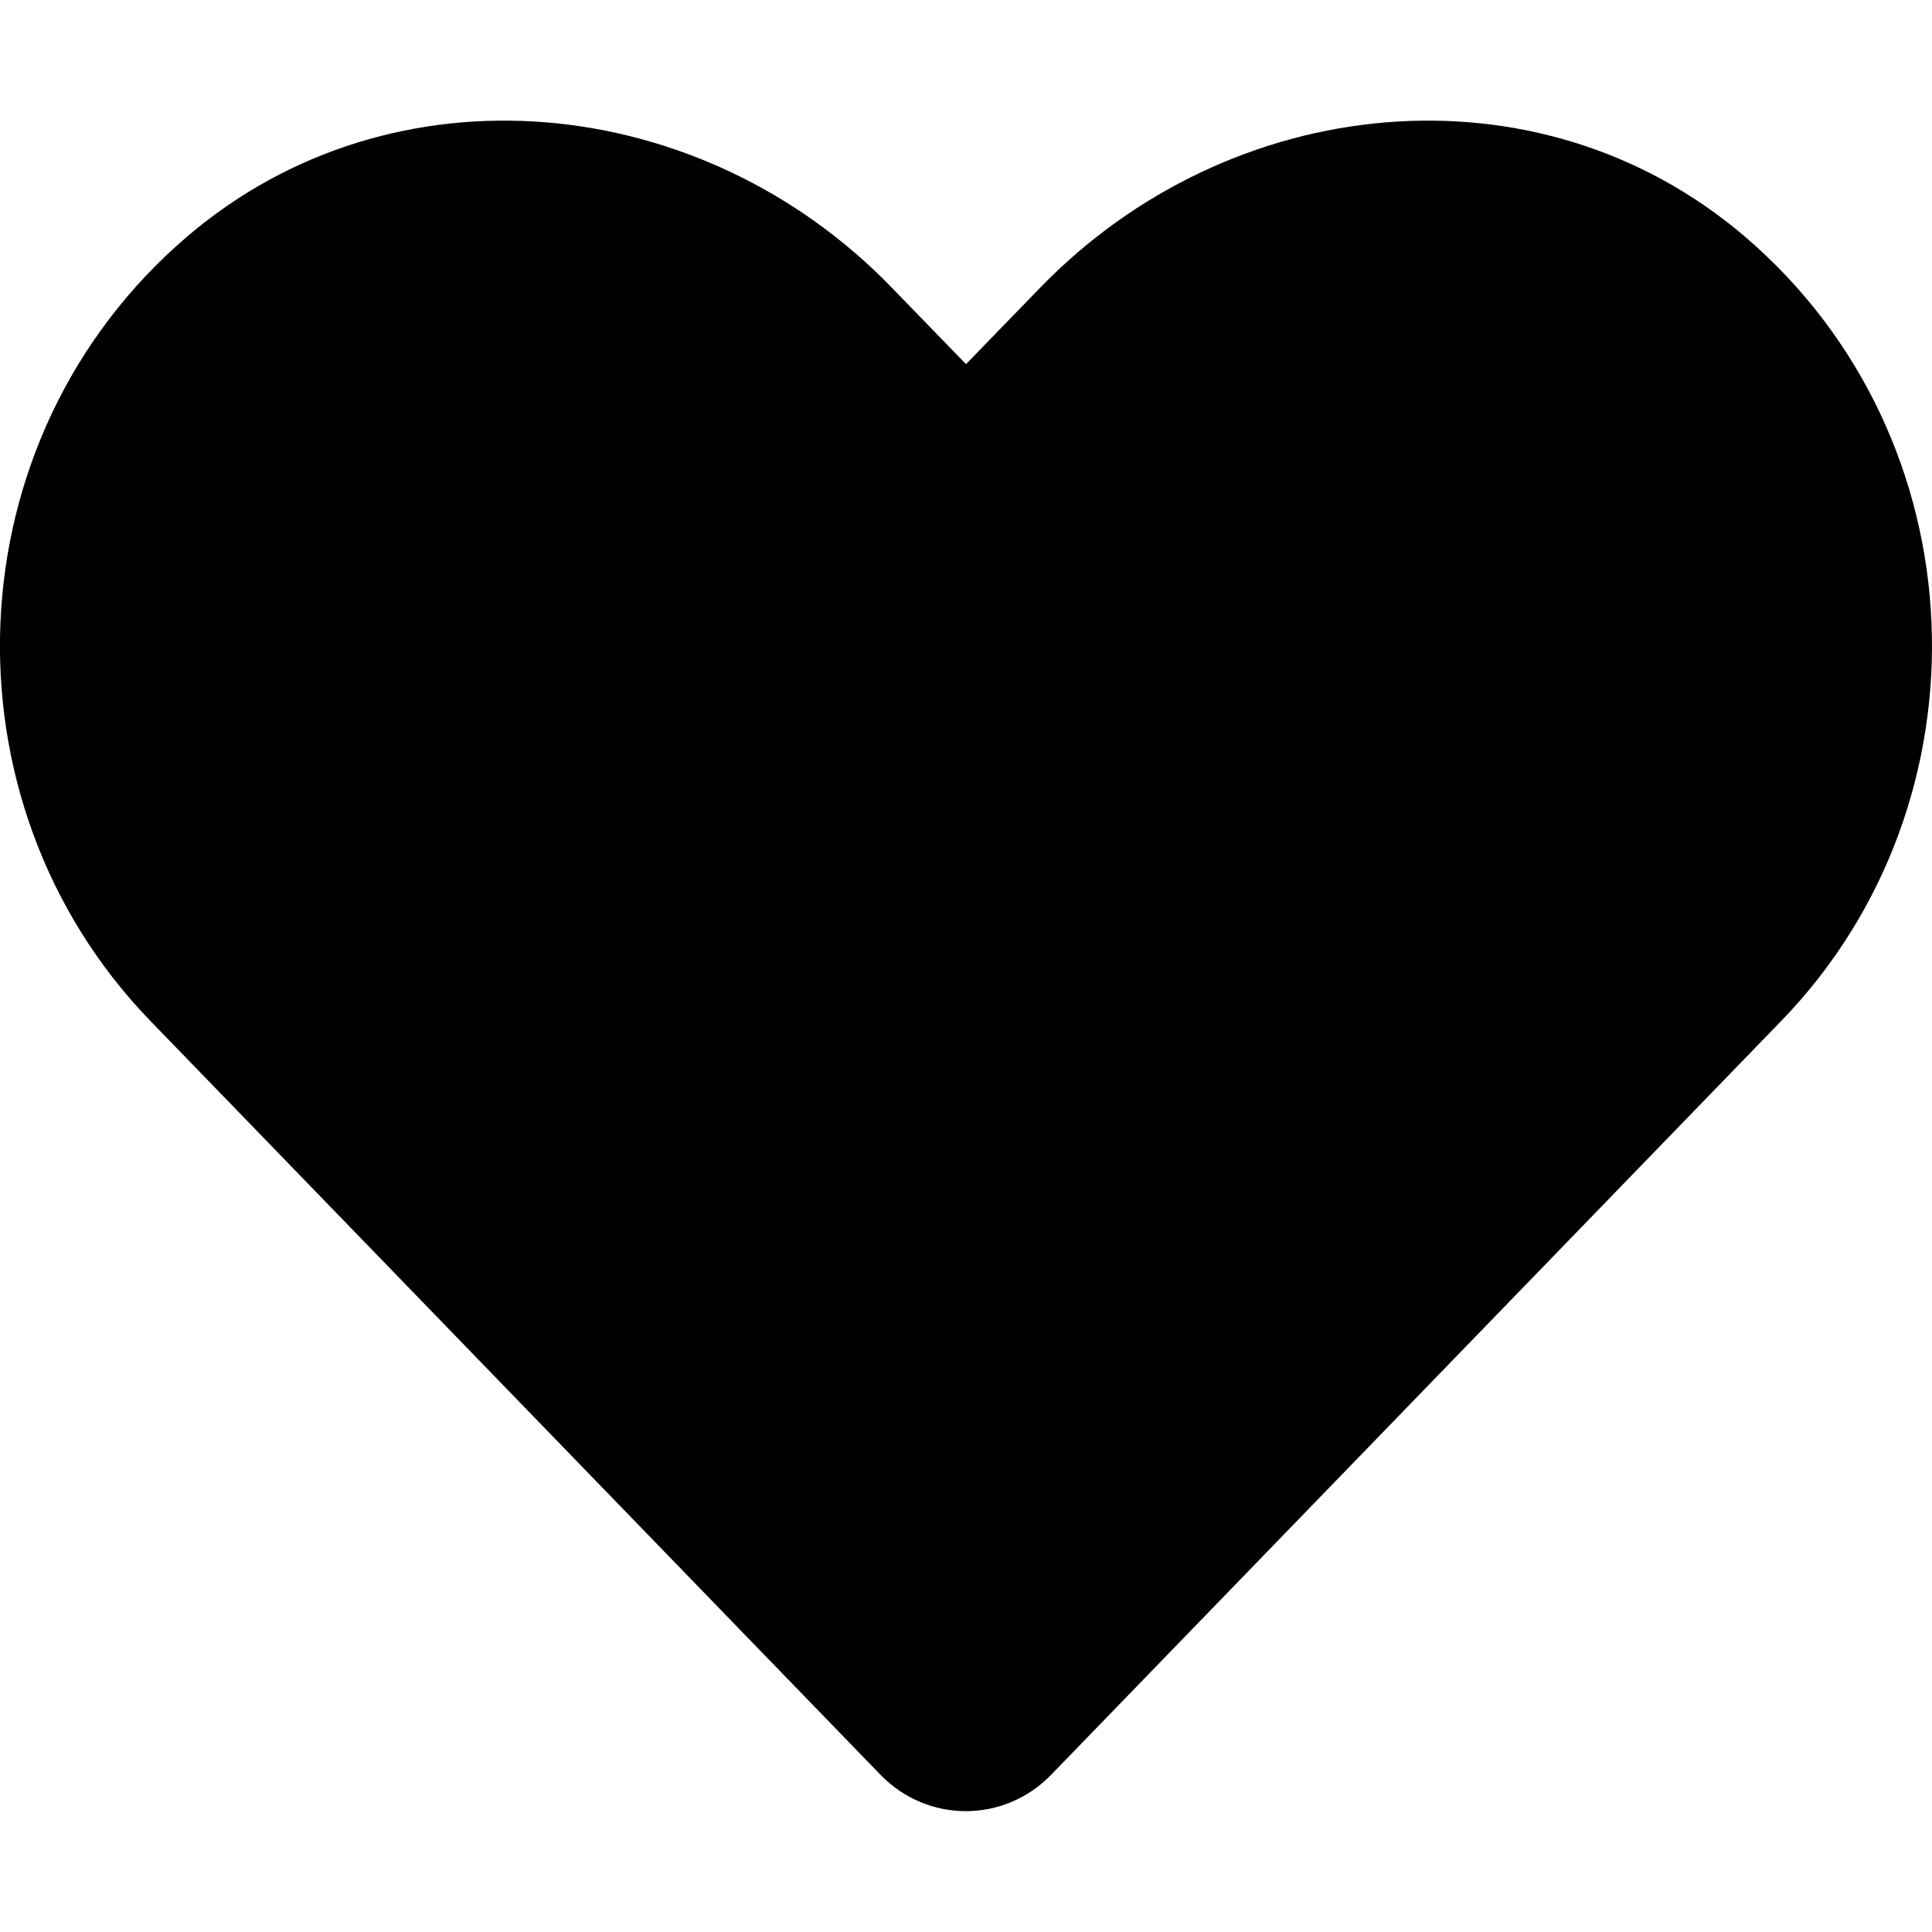
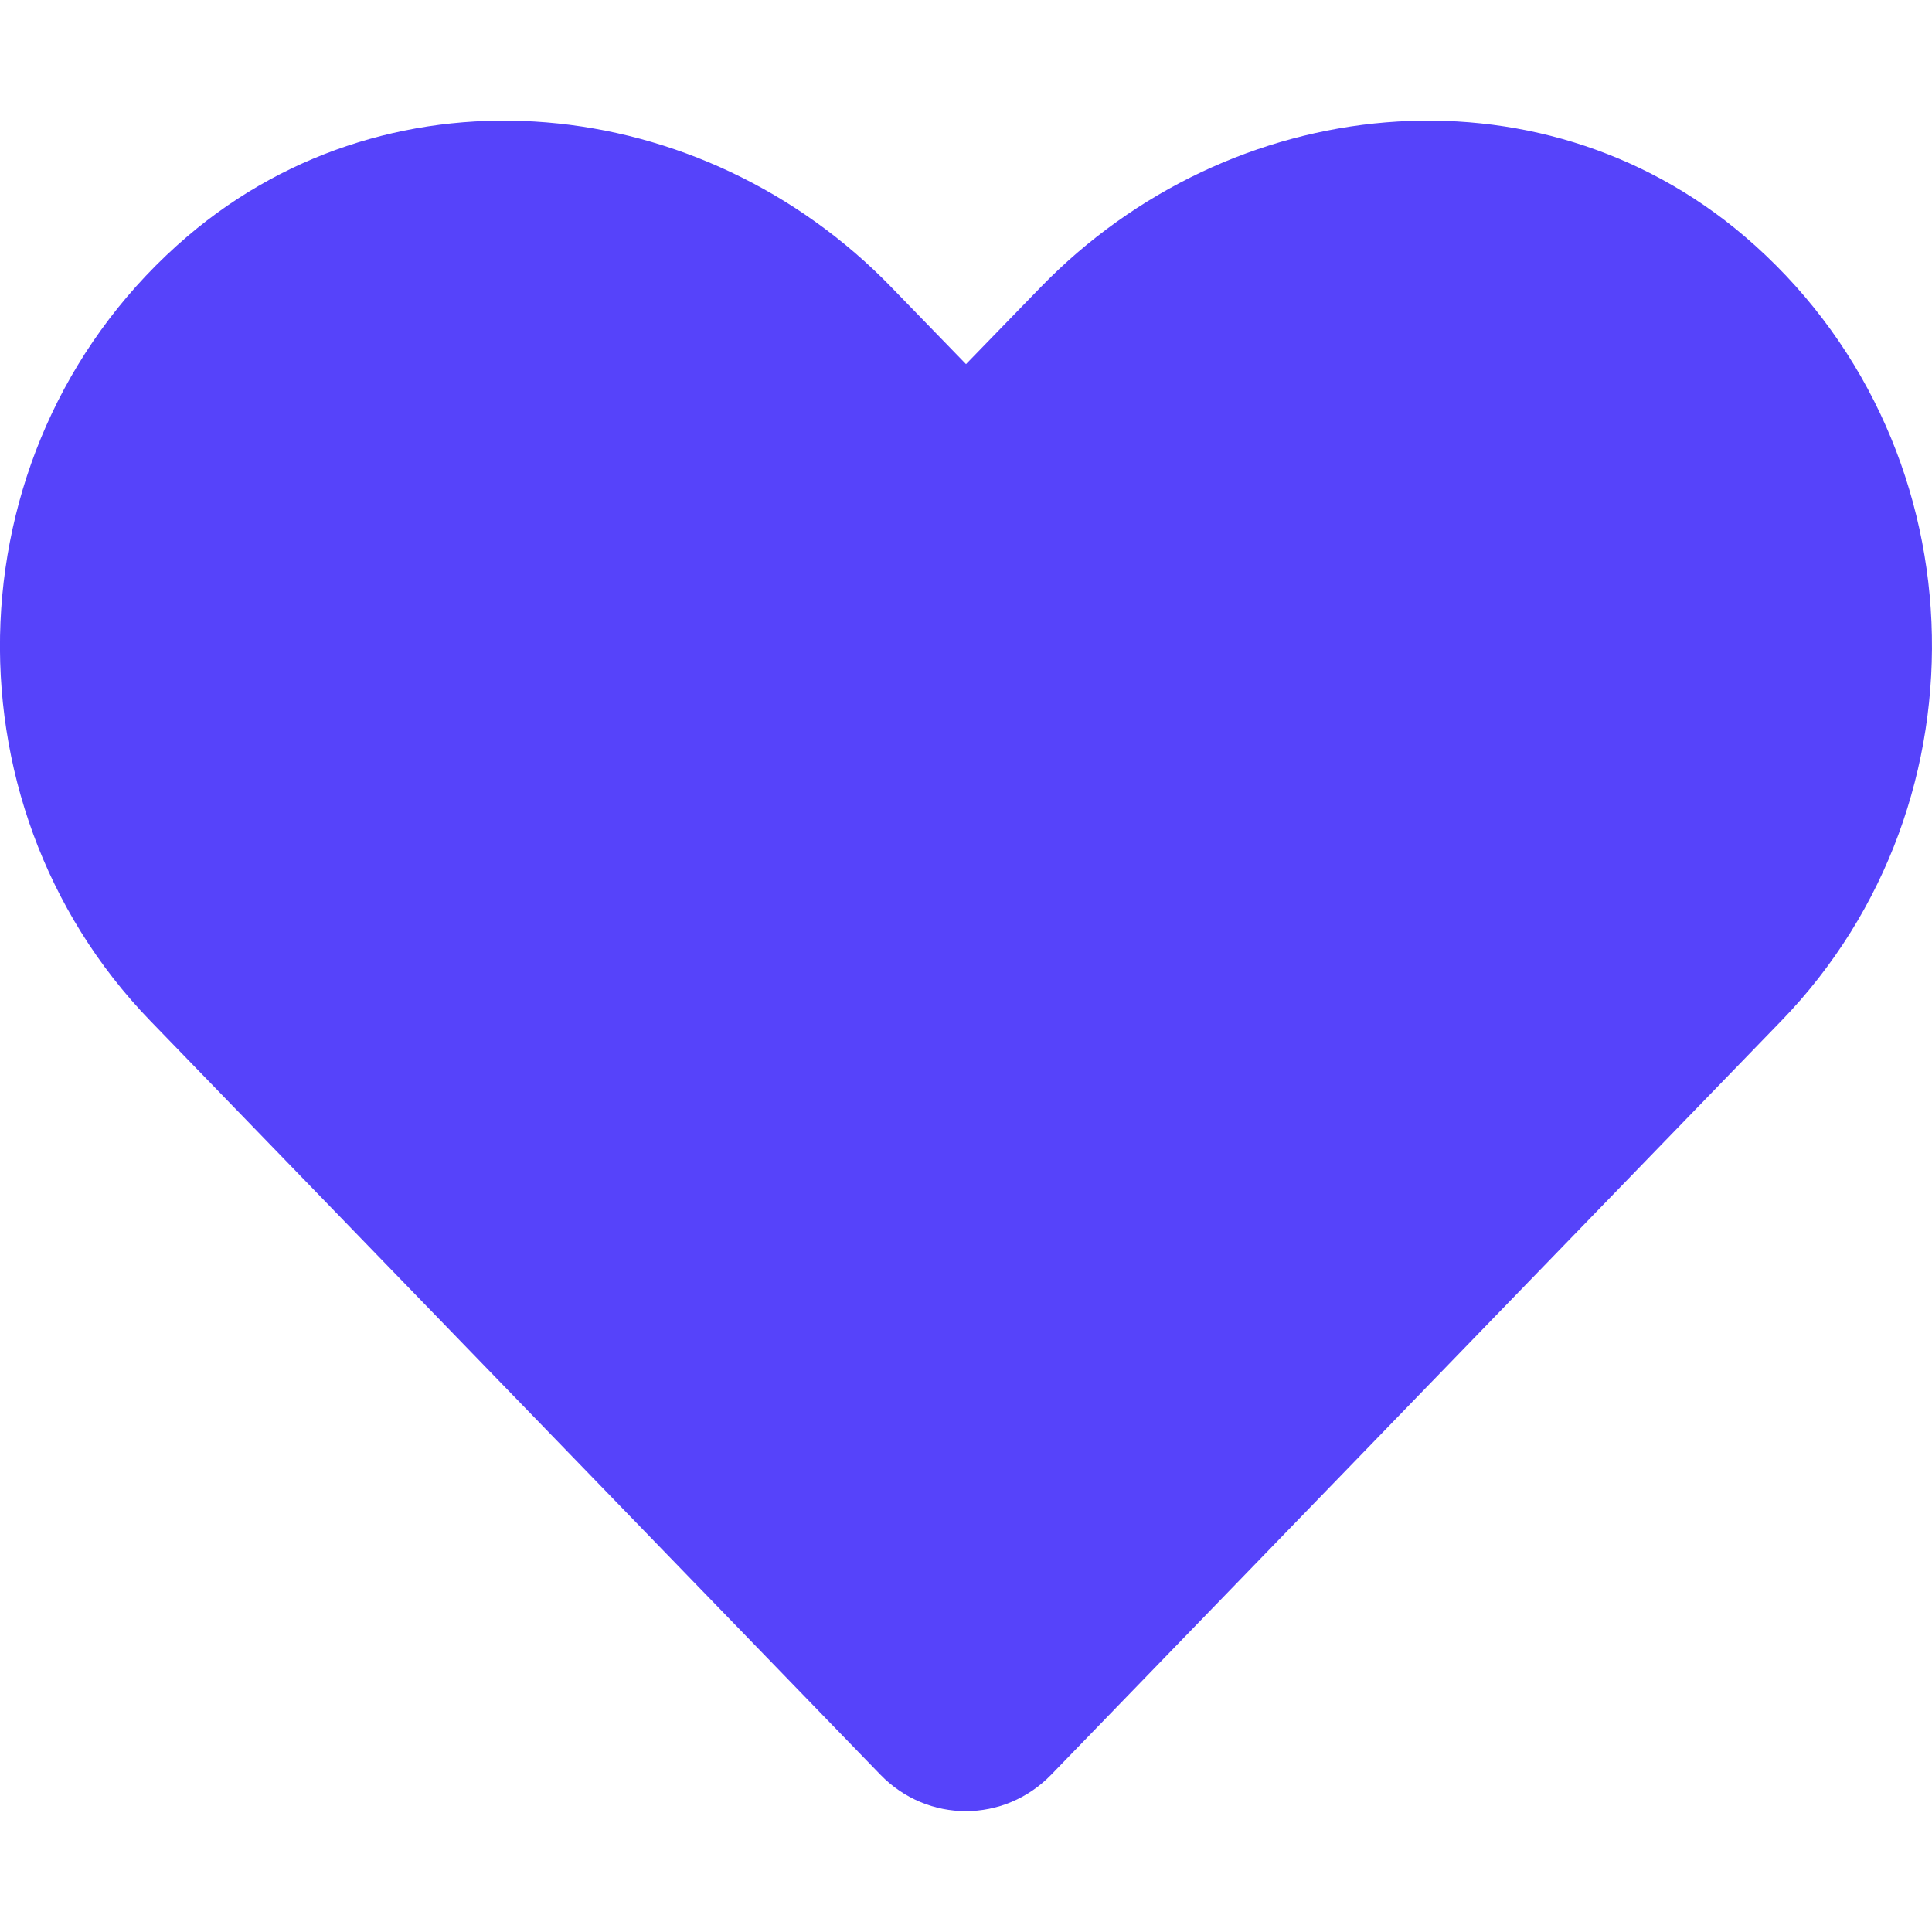
<svg xmlns="http://www.w3.org/2000/svg" aria-hidden="true" focusable="false" data-prefix="fas" data-icon="heart" class="svg-inline--fa fa-heart fa-w-16" role="img" viewBox="0 0 512 512">
-   <path fill="currentColor" d="M462.3 62.6C407.5 15.9 326 24.3 275.7 76.2L256 96.5l-19.7-20.3C186.1 24.3 104.5 15.9 49.7 62.6c-62.8 53.6-66.1 149.8-9.9 207.9l193.5 199.8c12.5 12.9 32.8 12.9 45.3 0l193.5-199.8c56.3-58.1 53-154.3-9.8-207.9z" />
+   <path fill="#5643fa" d="M462.3 62.6C407.5 15.9 326 24.3 275.7 76.2L256 96.5l-19.7-20.3C186.1 24.3 104.5 15.9 49.7 62.6c-62.8 53.6-66.1 149.8-9.9 207.9l193.5 199.8c12.5 12.9 32.8 12.9 45.3 0l193.5-199.8c56.3-58.1 53-154.3-9.8-207.9z" />
</svg>
